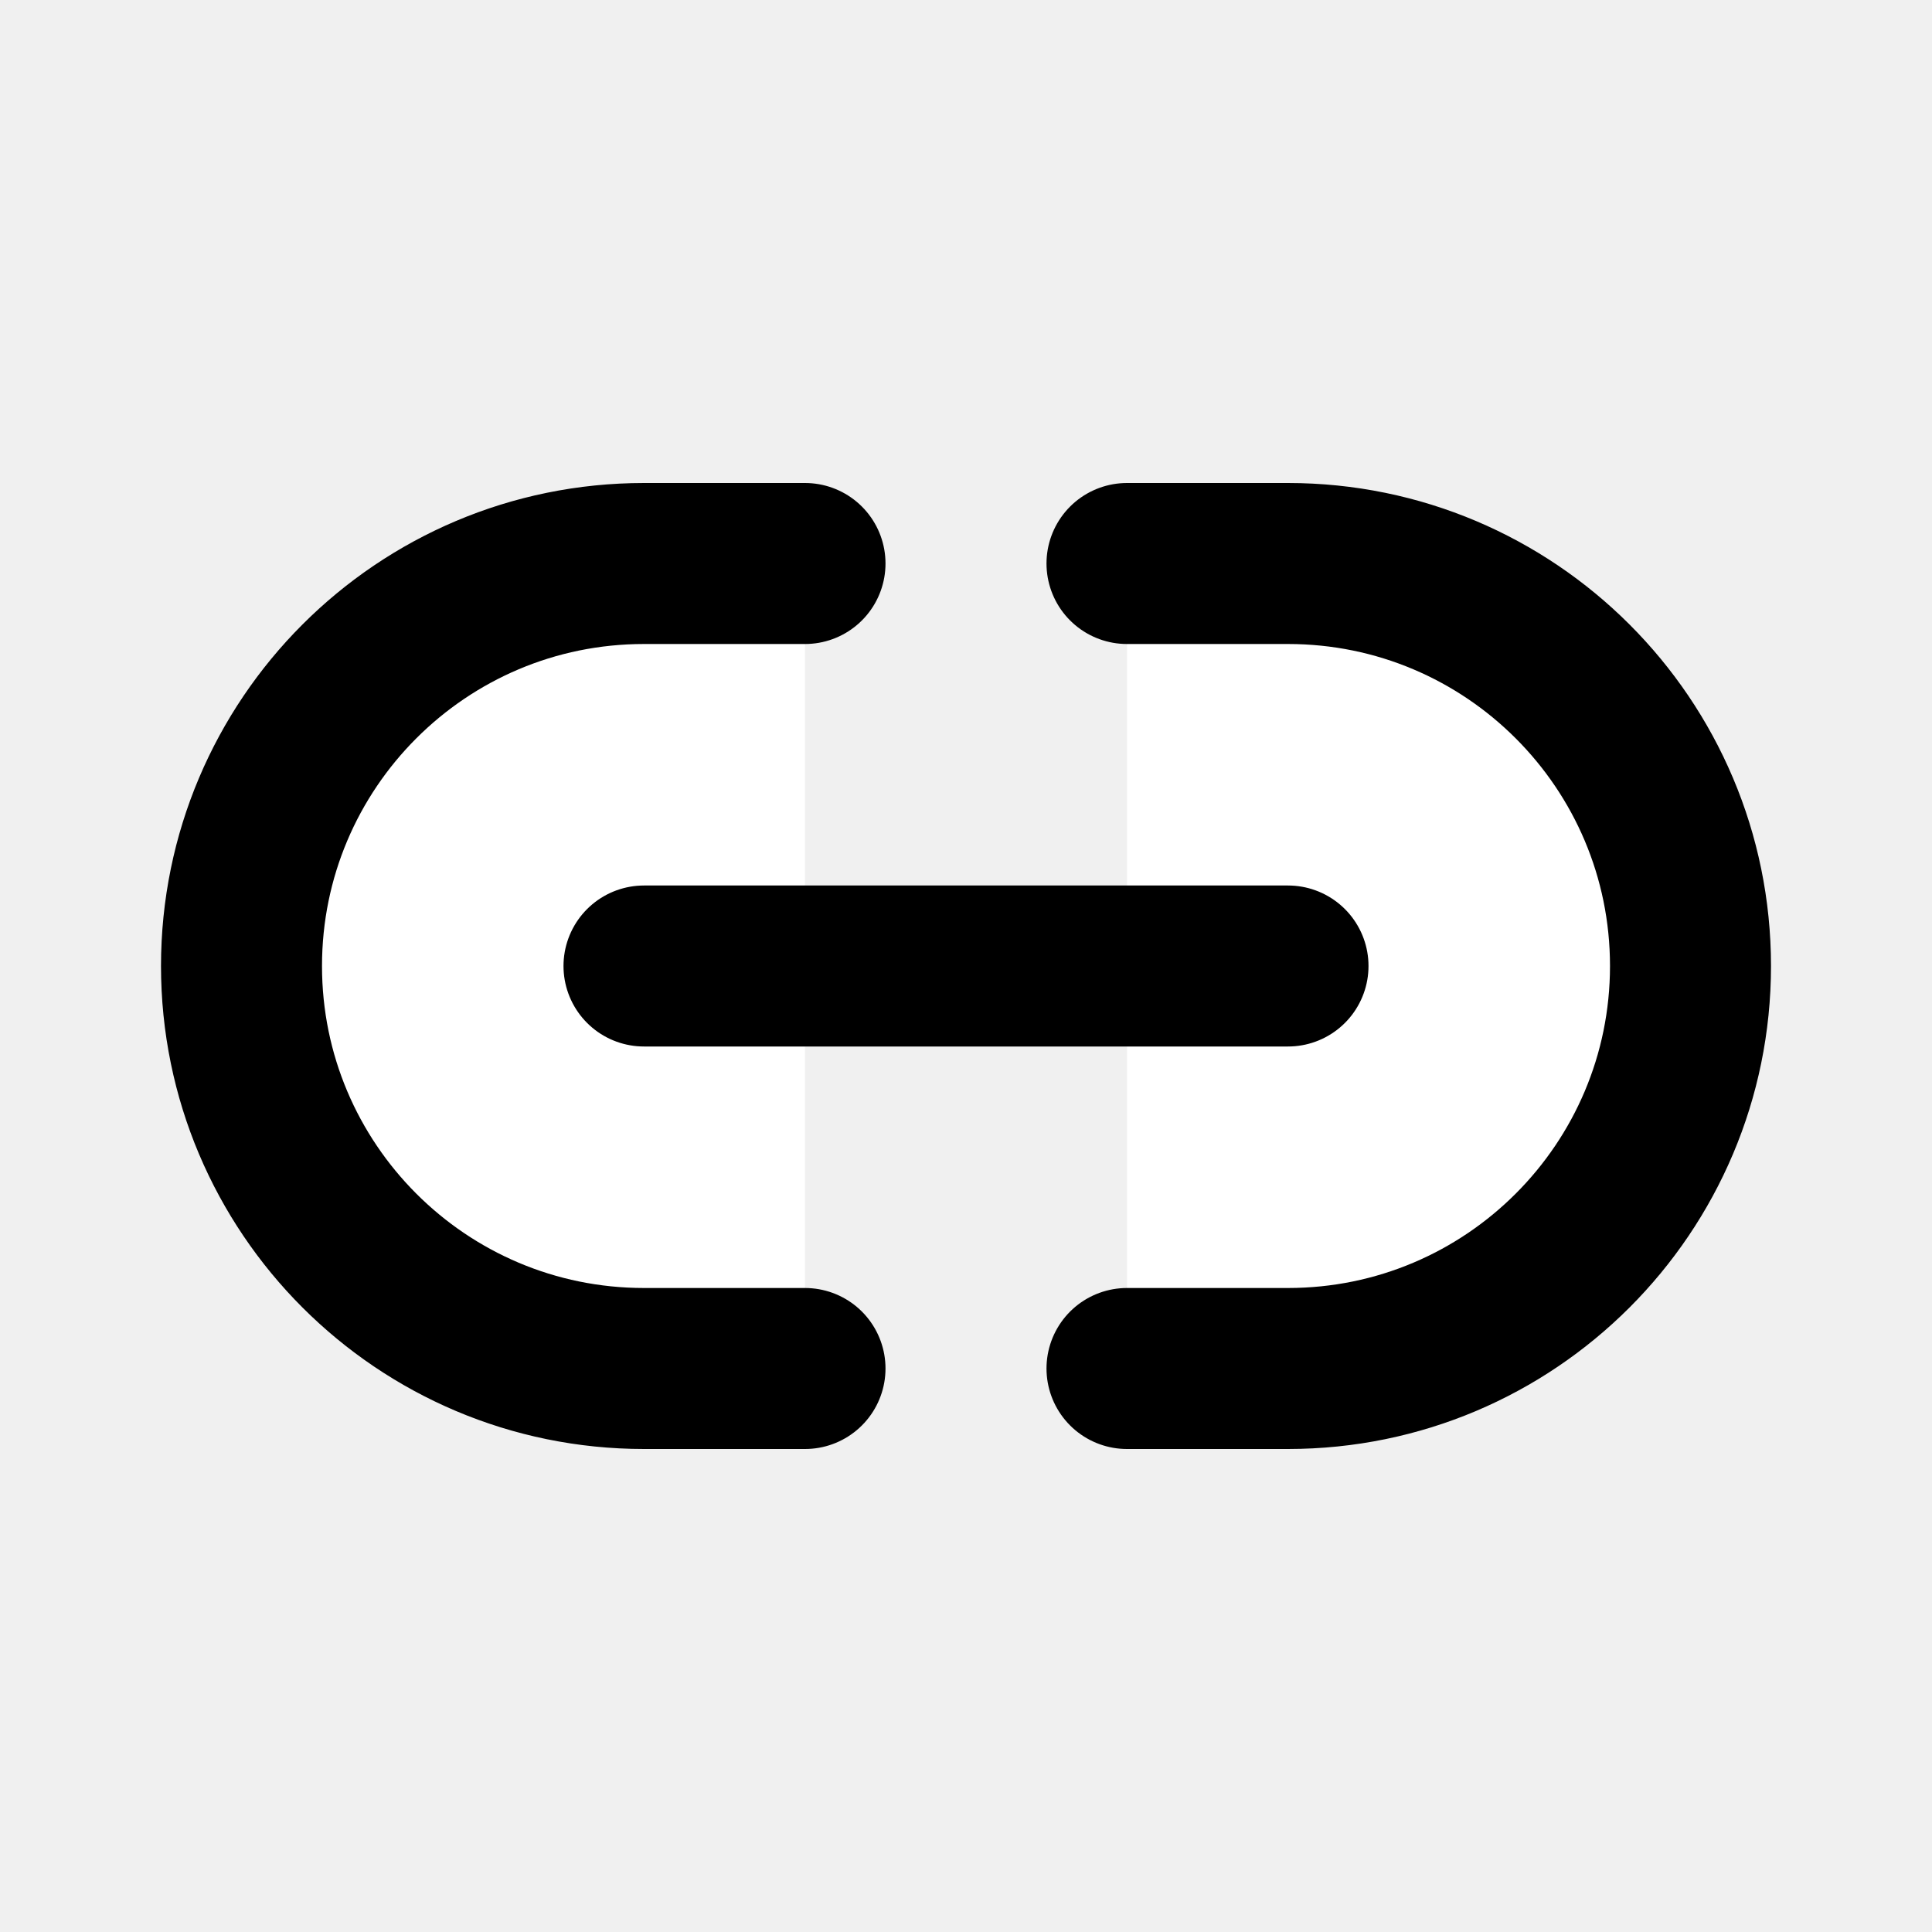
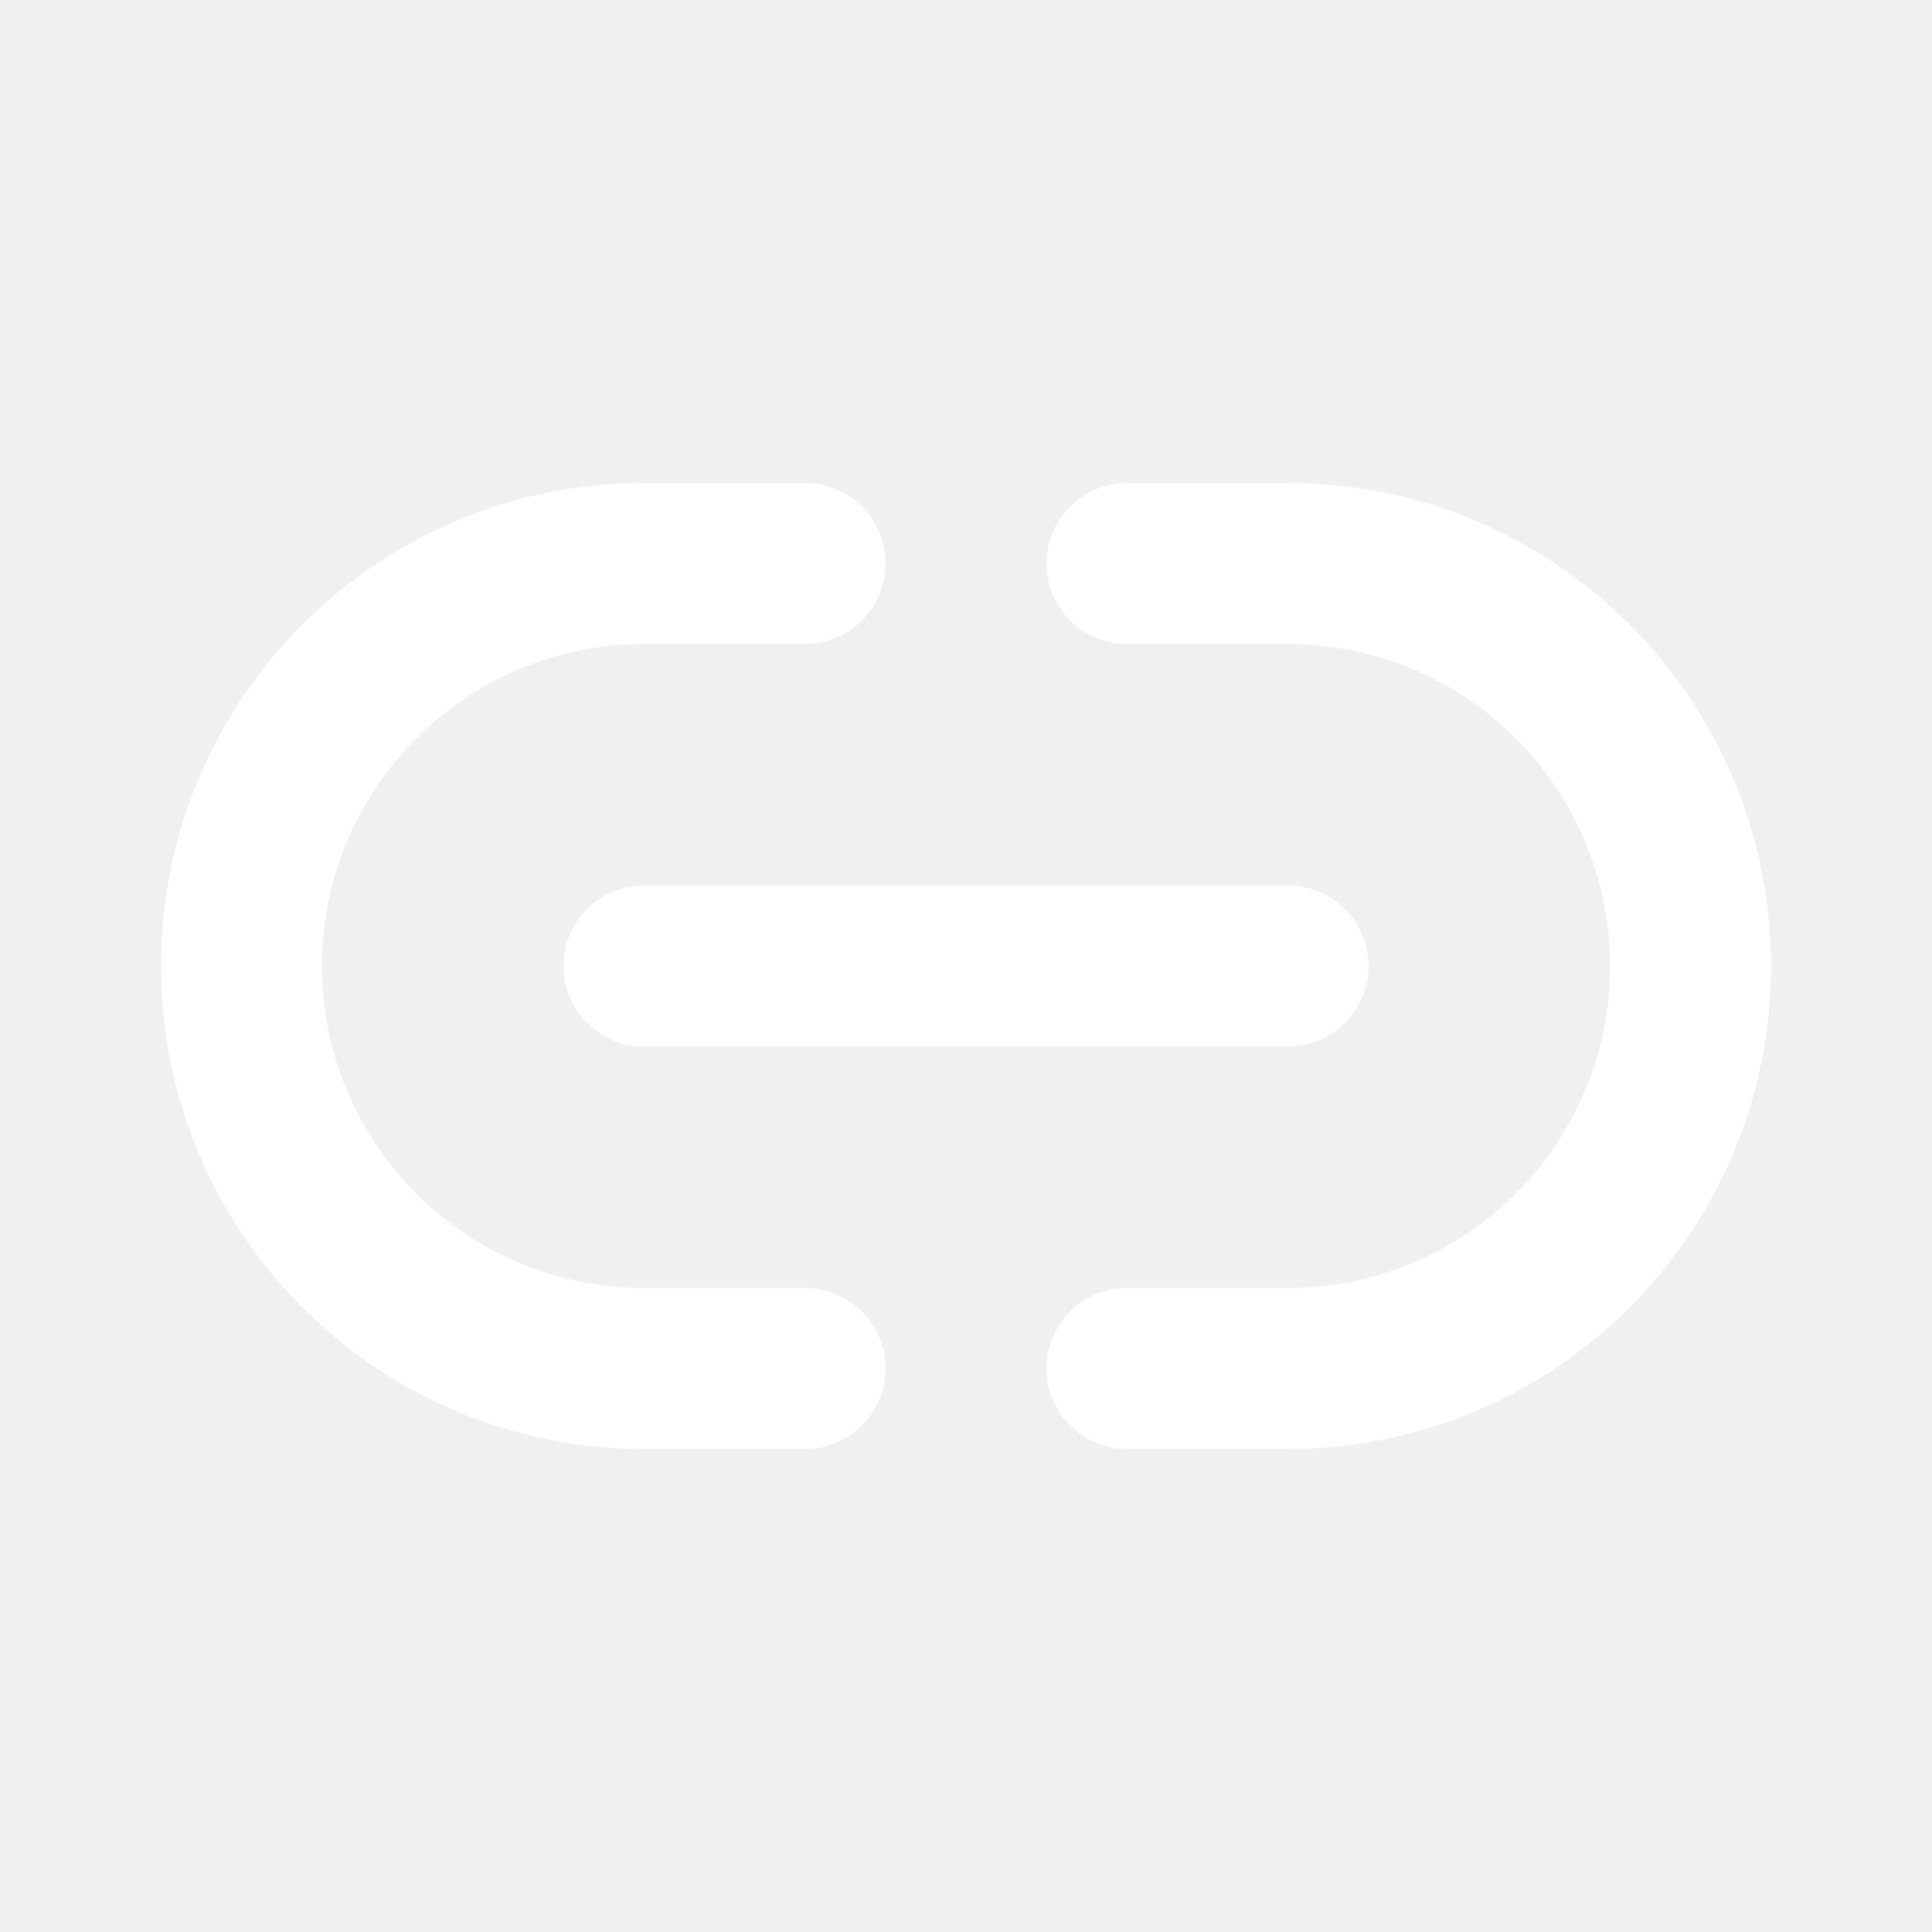
- <svg xmlns="http://www.w3.org/2000/svg" width="800px" height="800px" viewBox="0 0 24 24" fill="#fff">
-   <path d="M14 7H16C18.761 7 21 9.239 21 12C21 14.761 18.761 17 16 17H14M10 7H8C5.239 7 3 9.239 3 12C3 14.761 5.239 17 8 17H10M8 12H16" stroke="#000000" stroke-width="2" stroke-linecap="round" stroke-linejoin="round" />
+ <svg xmlns="http://www.w3.org/2000/svg" width="24px" height="24px" viewBox="0 0 24 24" fill="none">
+   <path d="M14 7H16C18.761 7 21 9.239 21 12C21 14.761 18.761 17 16 17H14M10 7H8C5.239 7 3 9.239 3 12C3 14.761 5.239 17 8 17H10M8 12H16" stroke="#fff" stroke-width="2" stroke-linecap="round" stroke-linejoin="round" />
</svg>
